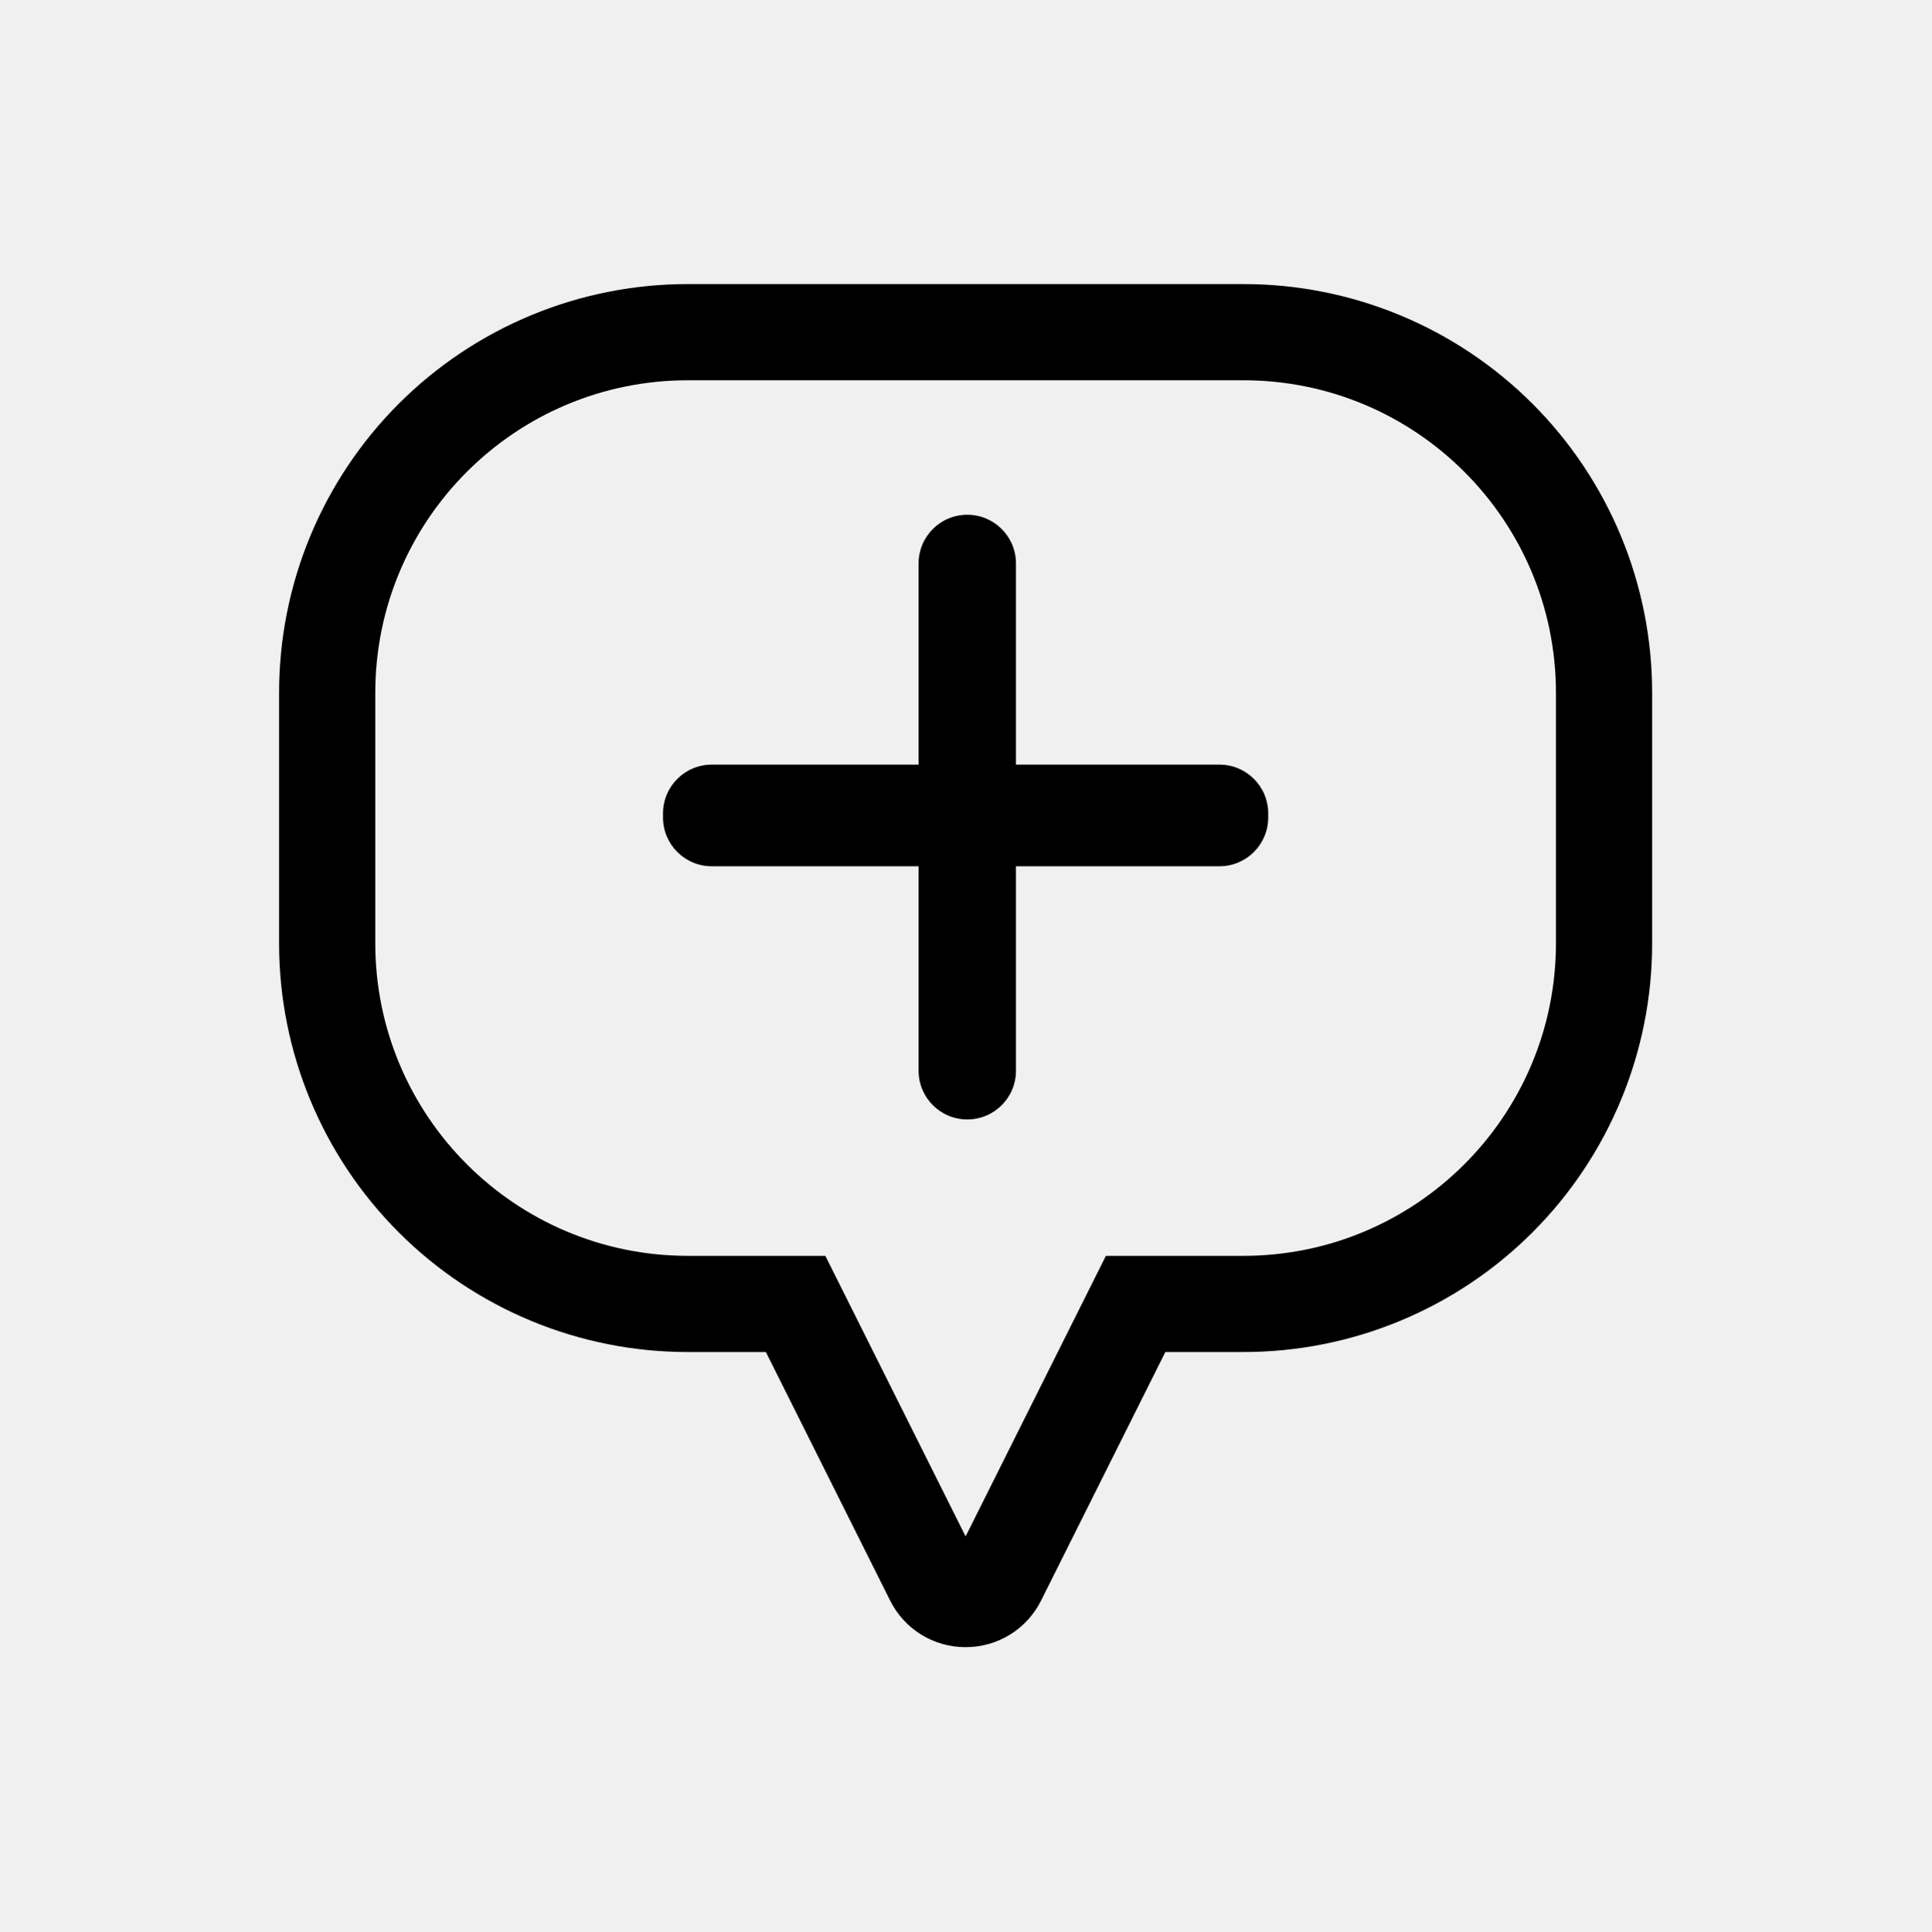
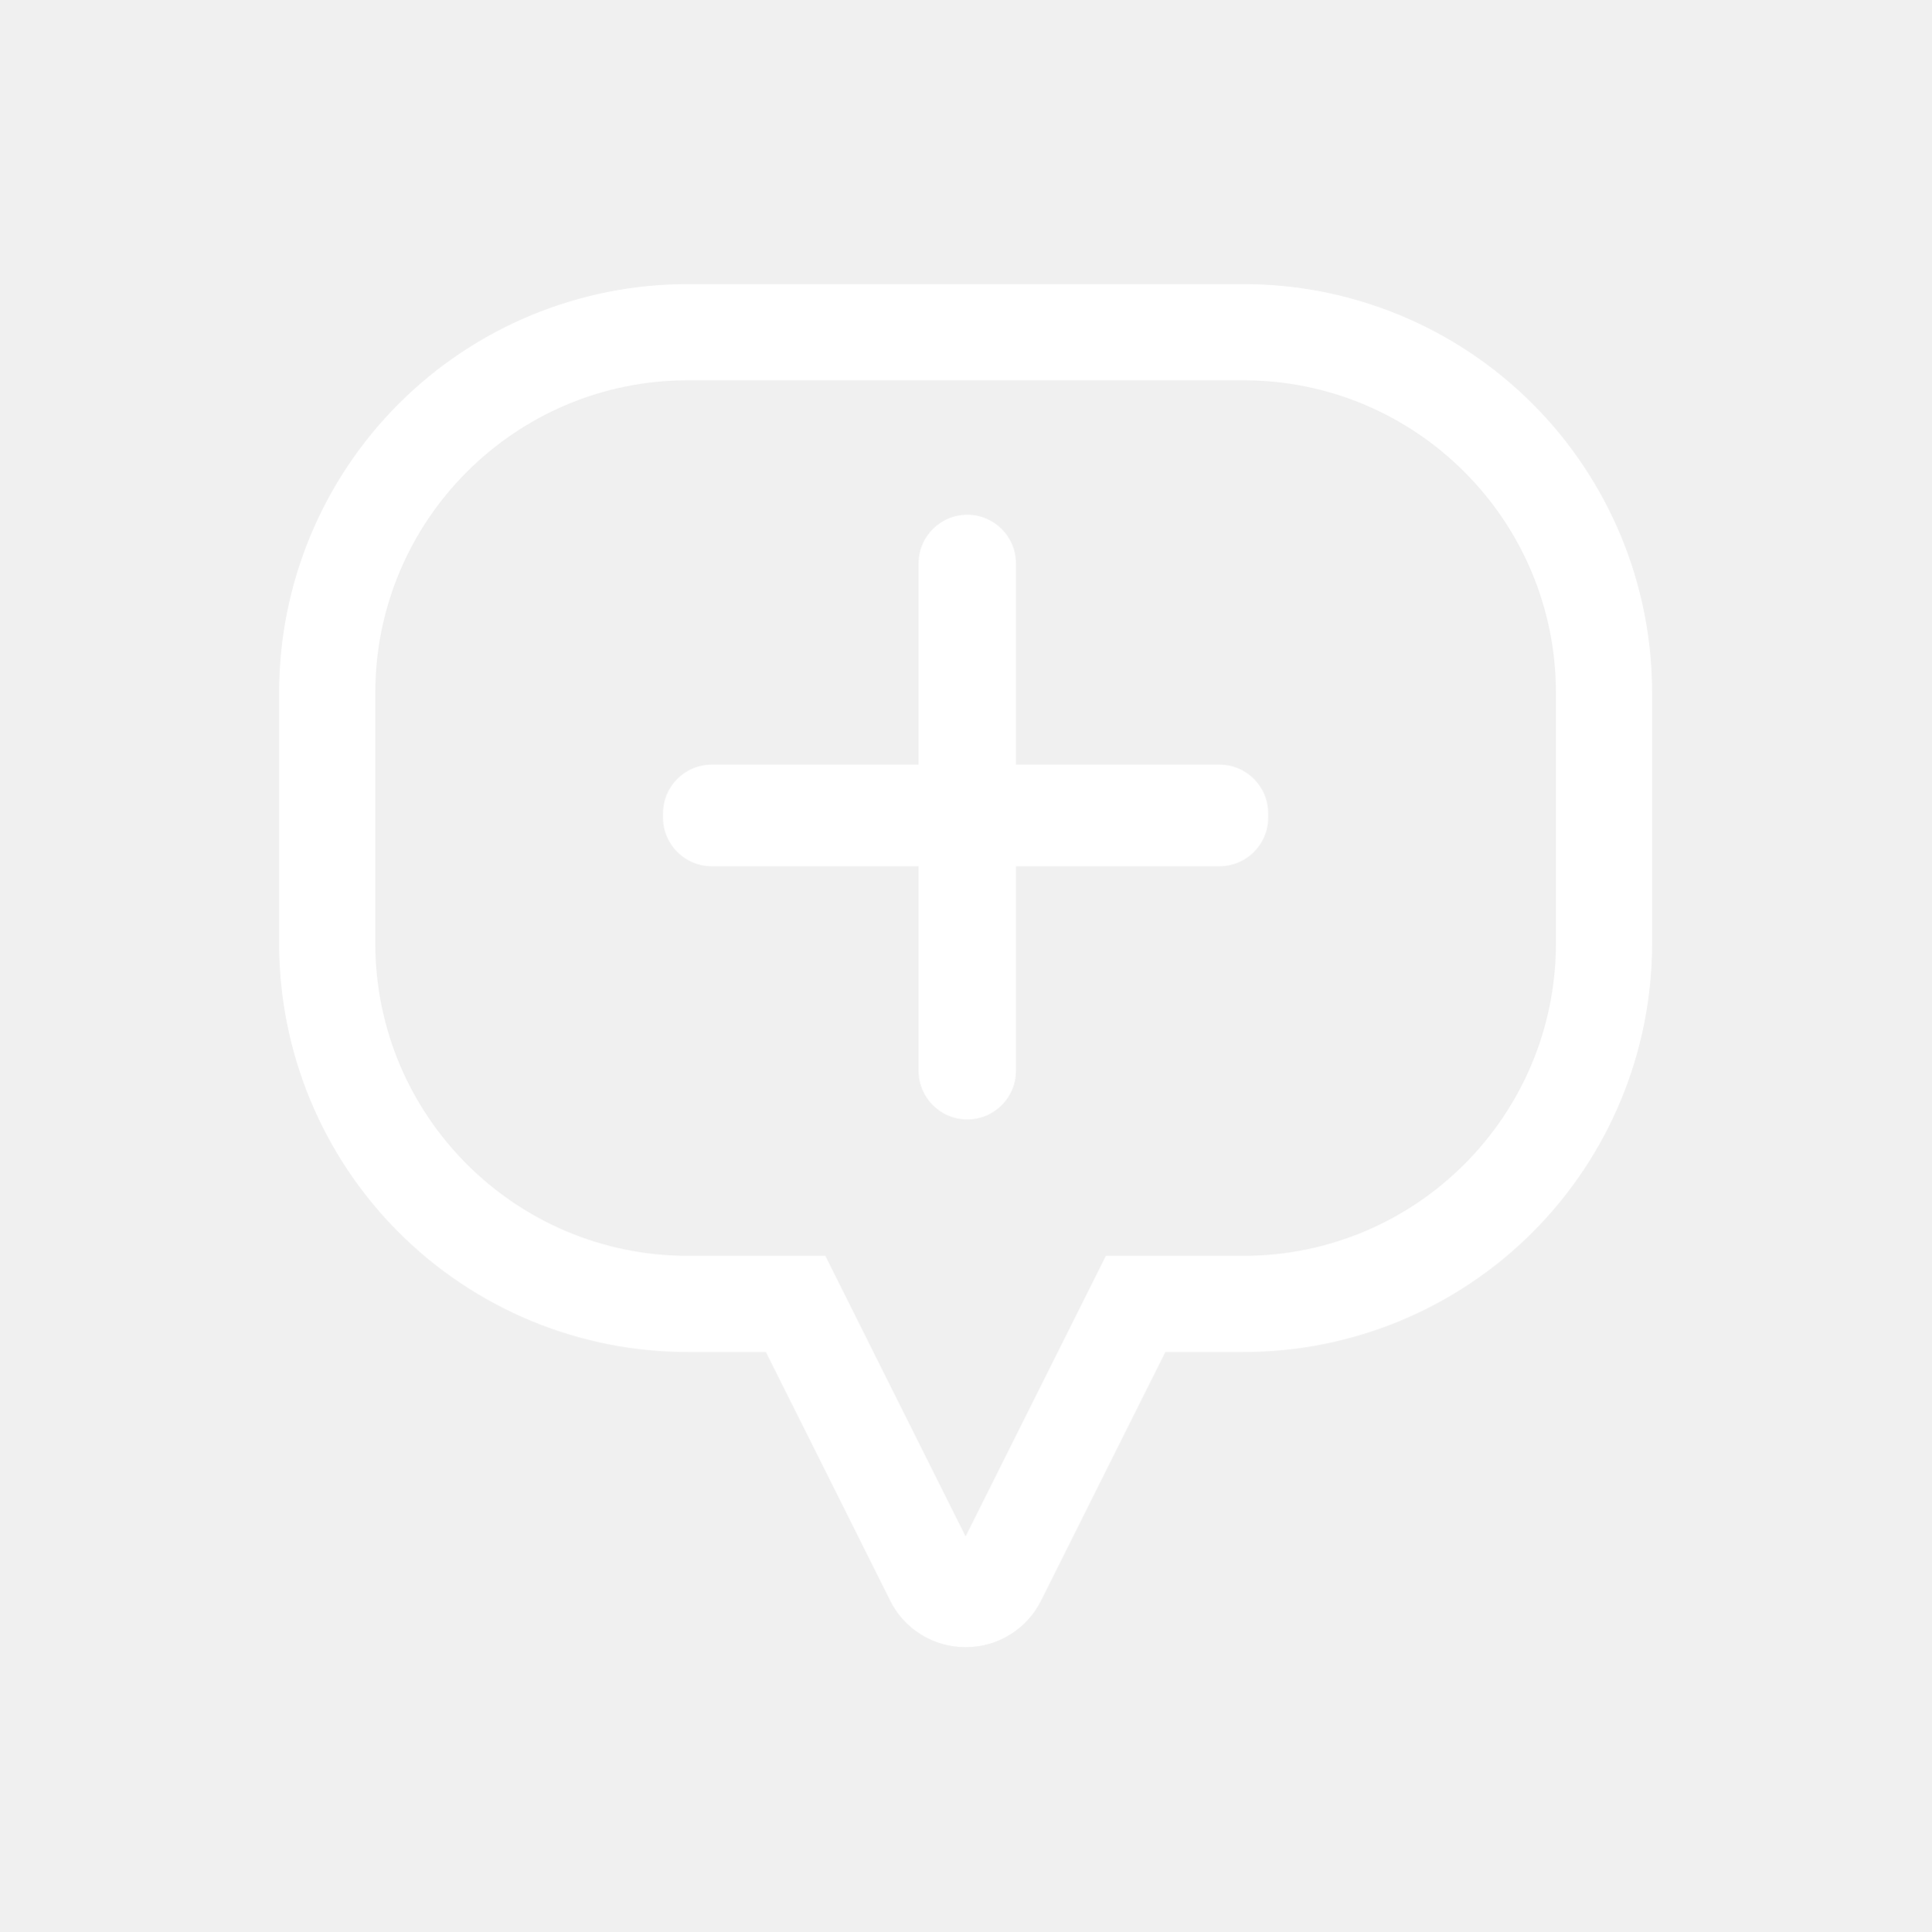
<svg xmlns="http://www.w3.org/2000/svg" id="Layer_1" data-name="Layer 1" width="2409.18" height="2409.18" viewBox="0 0 2409.18 2409.18">
  <g>
-     <path d="M1204.587,2054.814h-.001a104.736,104.736,0,0,1-94.191-58.215L955.427,1686.658H858.191A509.676,509.676,0,0,1,348.14,1176.607V864.417A509.677,509.677,0,0,1,858.191,354.366h692.797A509.678,509.678,0,0,1,2061.04,864.417v312.19a509.675,509.675,0,0,1-510.051,510.05H1453.752L1298.776,1996.601A104.737,104.737,0,0,1,1204.587,2054.814ZM858.191,474.366A390.051,390.051,0,0,0,468.14,864.417v312.189a390.051,390.051,0,0,0,390.051,390.051h171.401l174.995,349.996,175.001-349.996h171.401a390.05,390.05,0,0,0,390.051-390.05v-312.19a390.051,390.051,0,0,0-390.052-390.051Z" />
-     <path d="M1582.085,1014.584v5.33a60.812,60.812,0,0,1-60.74,60.74h-253.94v255.12a60.74,60.74,0,1,1-121.48,0v-255.12H887.835a60.812,60.812,0,0,1-60.74-60.74v-5.33a60.805,60.805,0,0,1,60.74-60.74h258.09v-250.98a60.74,60.74,0,1,1,121.48,0v250.98h253.94A60.805,60.805,0,0,1,1582.085,1014.584Z" />
+     <path fill="#FFFFFF" d="M1204.587,2054.814h-.001a104.736,104.736,0,0,1-94.191-58.215L955.427,1686.658H858.191A509.676,509.676,0,0,1,348.14,1176.607V864.417A509.677,509.677,0,0,1,858.191,354.366h692.797A509.678,509.678,0,0,1,2061.04,864.417v312.19a509.675,509.675,0,0,1-510.051,510.05H1453.752L1298.776,1996.601A104.737,104.737,0,0,1,1204.587,2054.814ZM858.191,474.366A390.051,390.051,0,0,0,468.14,864.417v312.189a390.051,390.051,0,0,0,390.051,390.051h171.401l174.995,349.996,175.001-349.996h171.401a390.05,390.05,0,0,0,390.051-390.05v-312.19a390.051,390.051,0,0,0-390.052-390.051Z" />
+     <path fill="#FFFFFF" d="M1582.085,1014.584v5.33a60.812,60.812,0,0,1-60.74,60.74h-253.94v255.12a60.74,60.74,0,1,1-121.48,0v-255.12H887.835a60.812,60.812,0,0,1-60.74-60.74v-5.33a60.805,60.805,0,0,1,60.74-60.74h258.09v-250.98a60.74,60.74,0,1,1,121.48,0v250.98h253.94A60.805,60.805,0,0,1,1582.085,1014.584Z" />
  </g>
</svg>
